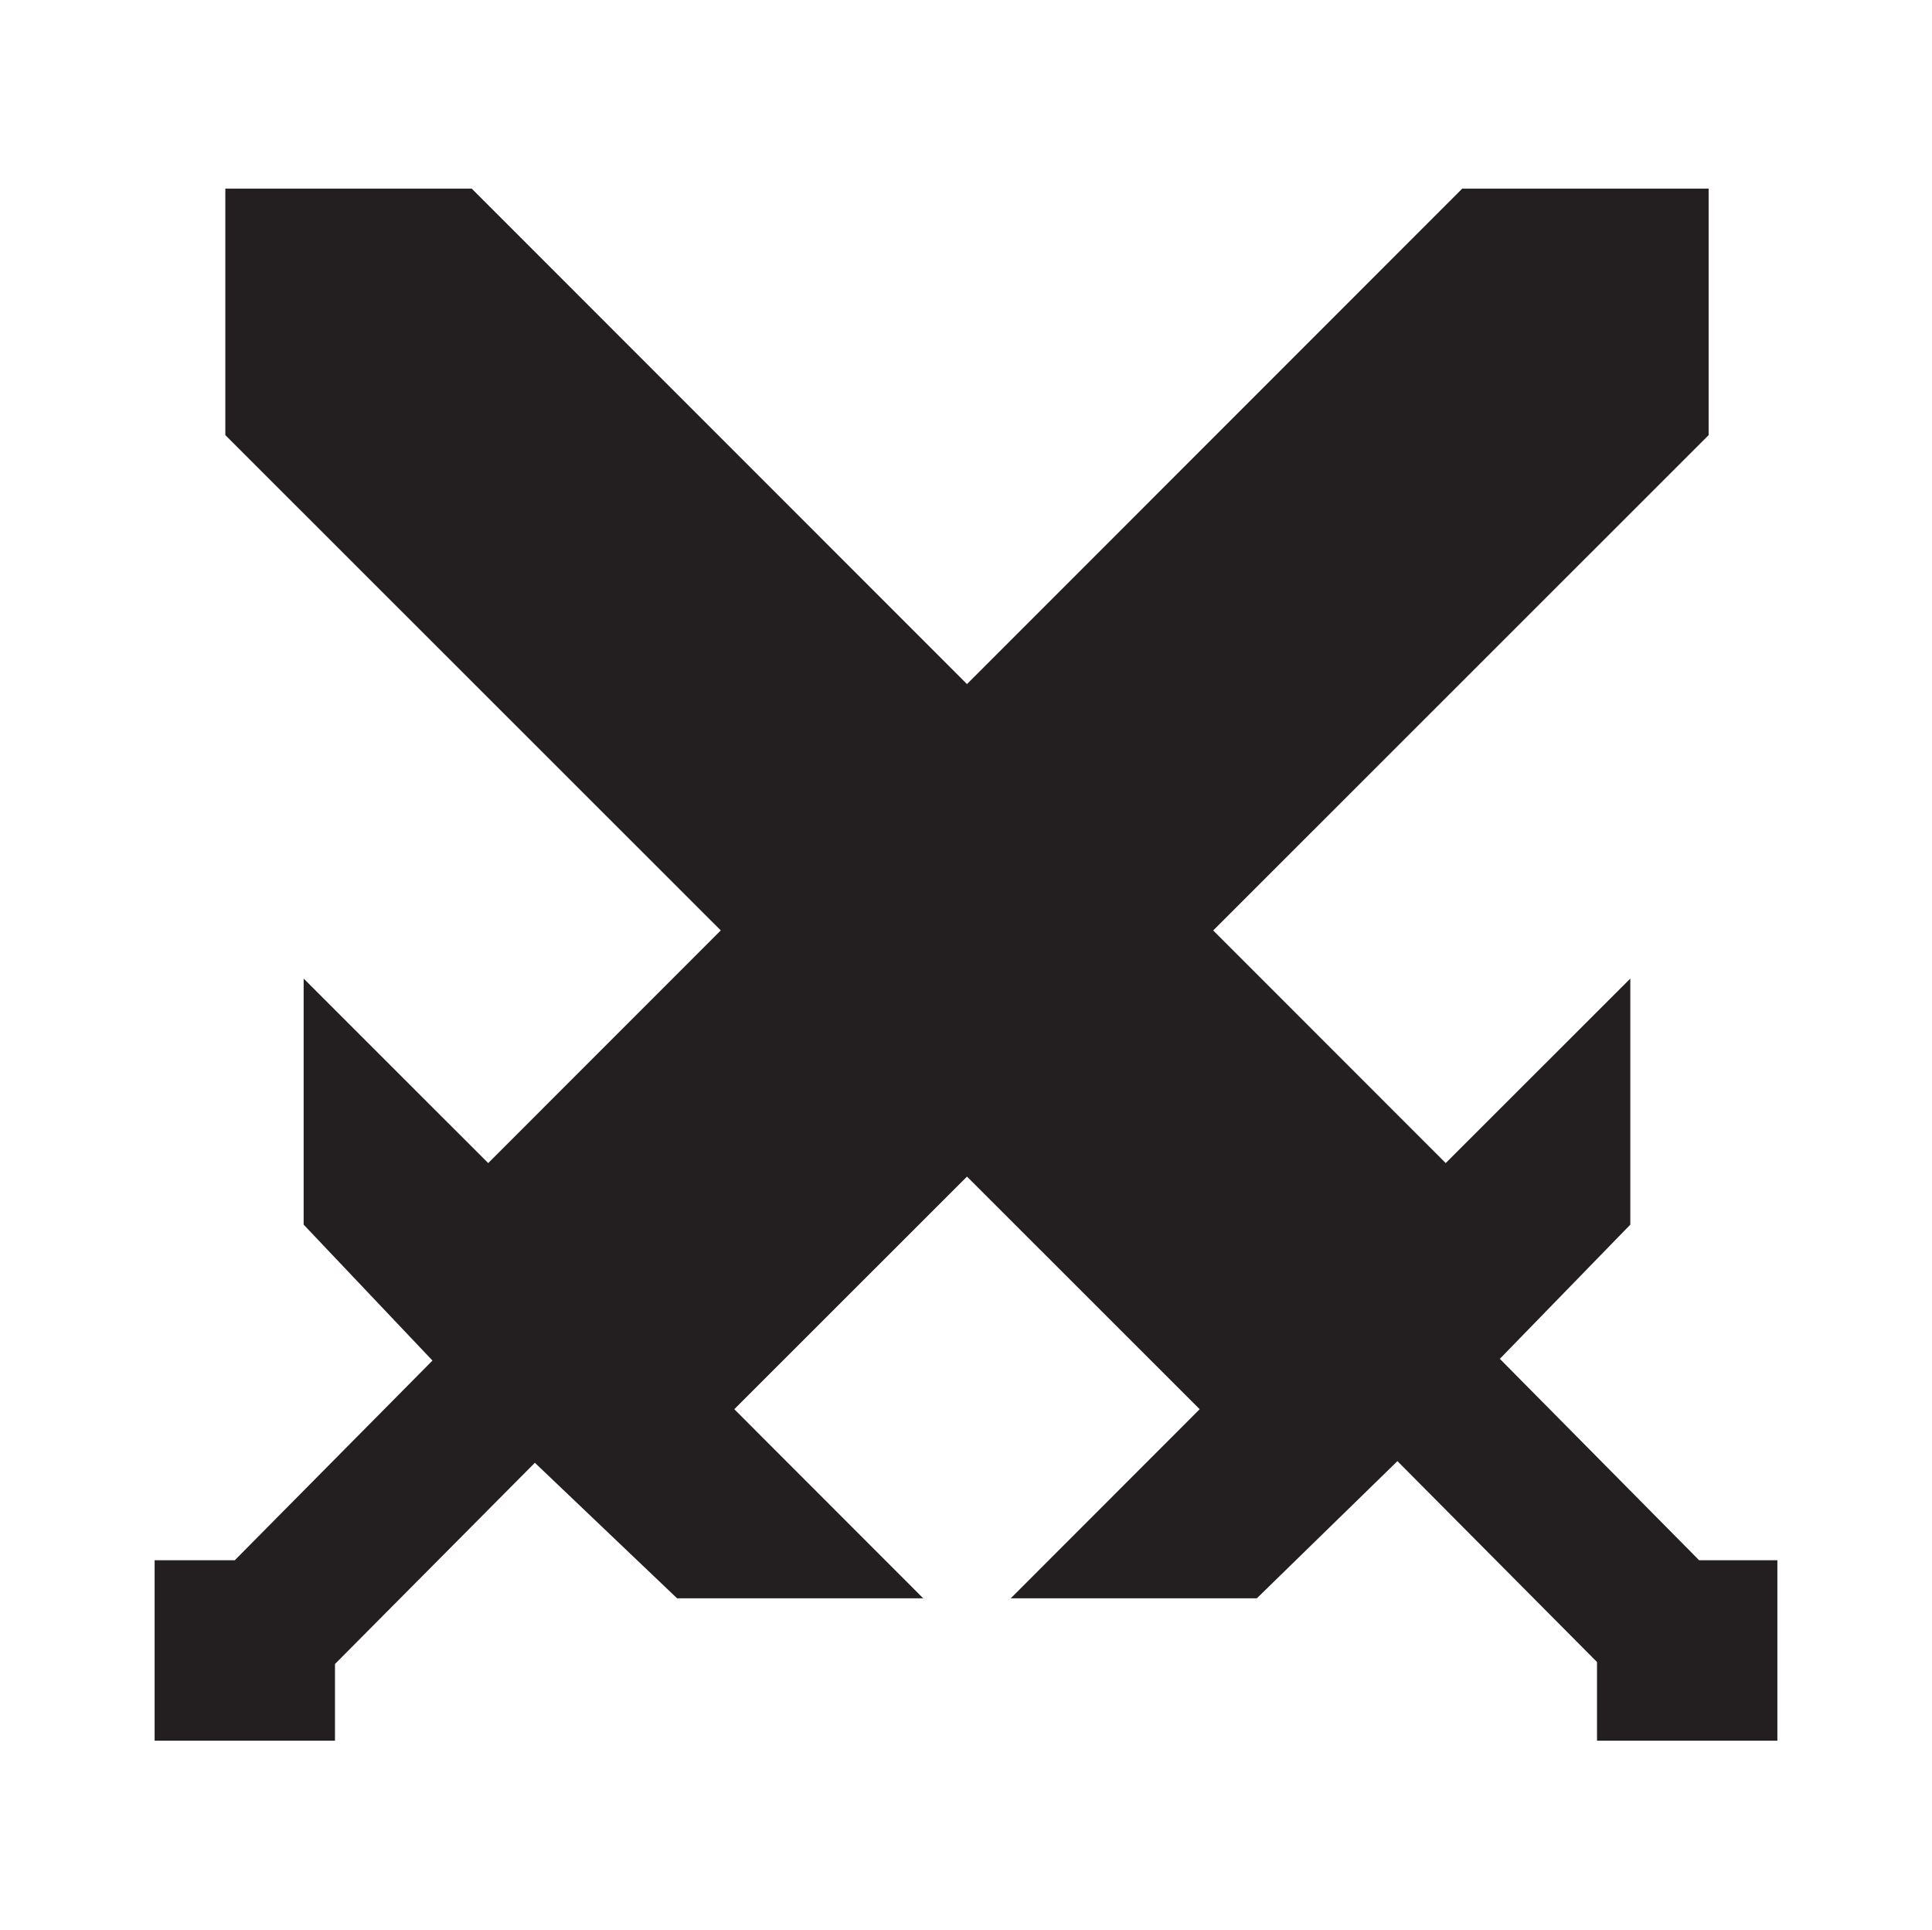
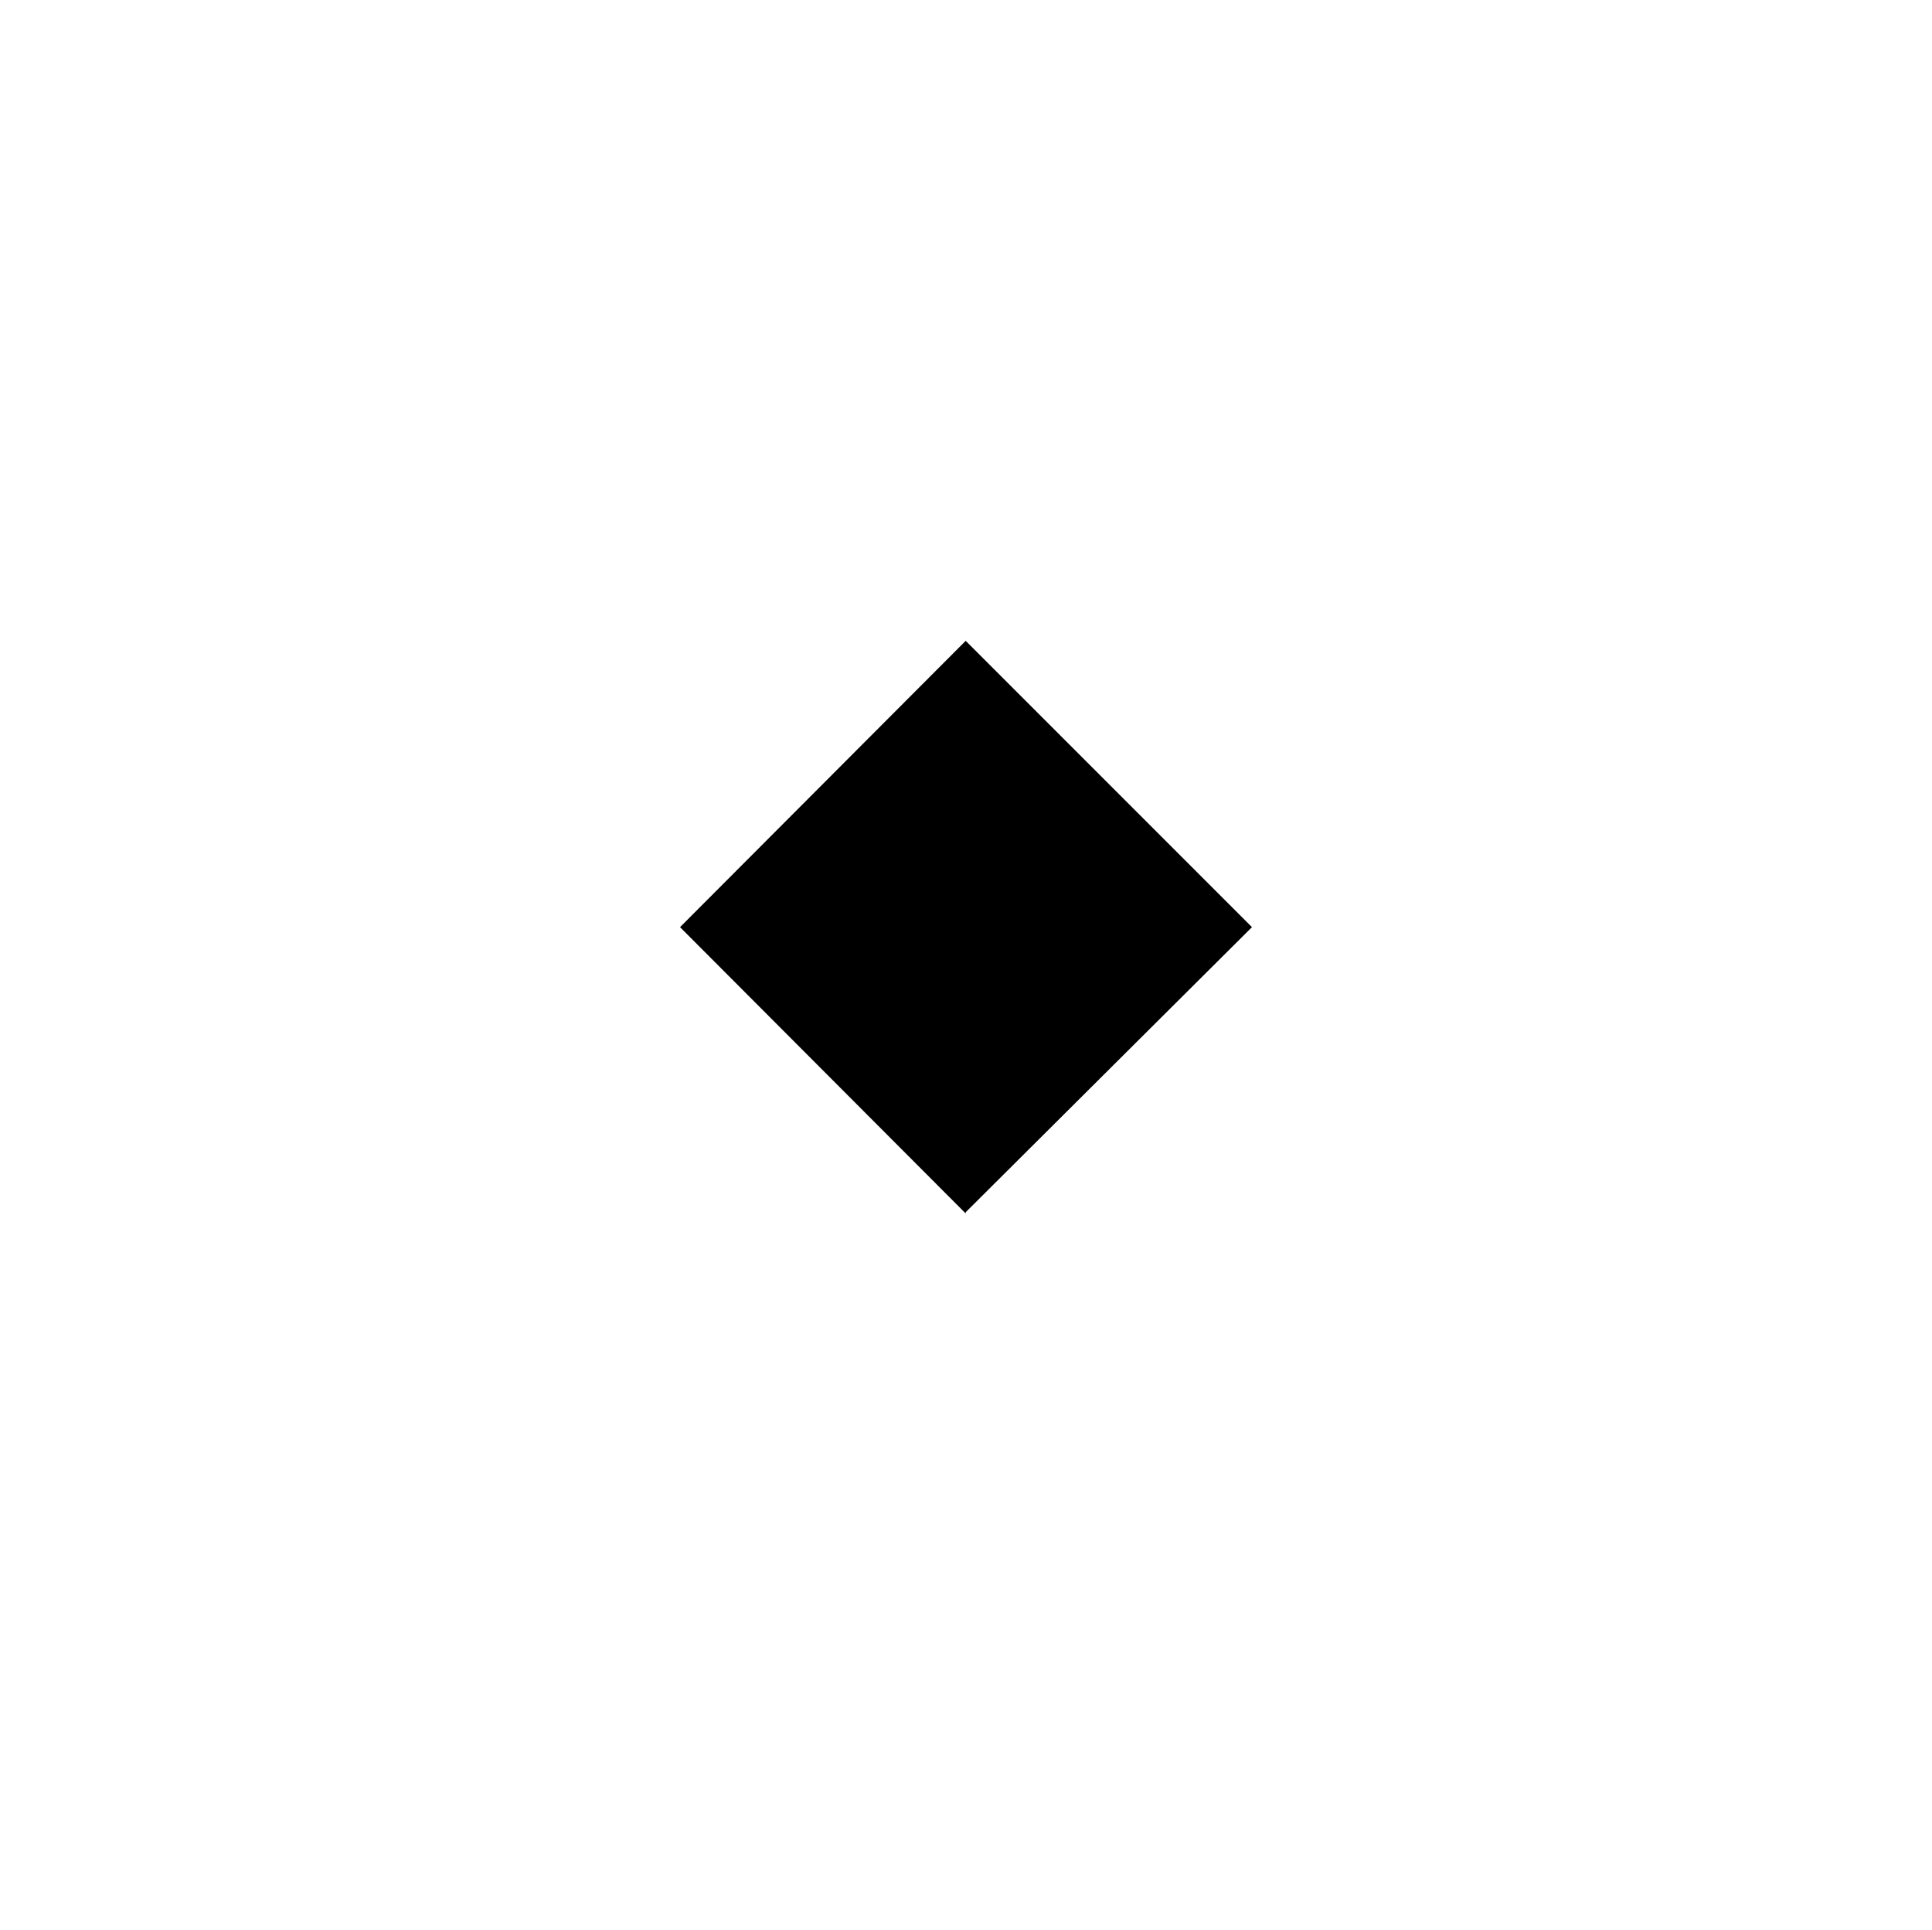
- <svg xmlns="http://www.w3.org/2000/svg" viewBox="0 0 314.5 314">
-   <defs>
-     <style>.cls-1{fill:none;}.cls-2{fill:#231f20;}</style>
-   </defs>
-   <g id="Layer_2" data-name="Layer 2">
-     <g id="Layer_1-2" data-name="Layer 1">
+ <svg xmlns="http://www.w3.org/2000/svg" version="1.1" id="Layer_1" x="0px" y="0px" viewBox="0 0 314.5 314" style="enable-background:new 0 0 314.5 314;" xml:space="preserve">
+   <style type="text/css">
+ 	.st0{fill:none;}
+ </style>
+   <g id="Layer_2_1_">
+     <g id="Layer_1-2">
      <g id="a3d891e3-d1a8-45d9-8bb4-c816c9df960b">
        <g id="aab71d7e-7bf8-4474-9c42-a9921f90853b">
-           <line class="cls-1" x2="314.5" />
-           <line class="cls-1" x1="314.5" y1="314" y2="314" />
+           <line class="st0" x1="0" y1="0" x2="314.5" y2="0" />
+           <line class="st0" x1="314.5" y1="314" x2="0" y2="314" />
        </g>
      </g>
    </g>
-     <g id="pSkill">
-       <polygon id="pSkill-2" data-name="pSkill" class="cls-2" points="276.59 253.94 244.15 221.16 265.39 199.32 265.39 159.27 235.34 189.3 197.49 151.44 278.14 70.82 278.14 70.75 278.14 30.7 238.09 30.7 238.03 30.7 157.41 111.34 76.79 30.7 76.72 30.7 36.68 30.7 36.68 70.75 36.68 70.82 117.33 151.43 79.47 189.3 49.43 159.27 49.43 199.32 70.4 221.44 38.22 253.94 25.17 253.94 25.17 283.31 25.67 283.31 25.74 283.31 54.04 283.31 54.53 283.31 54.53 270.83 87.07 238.08 110.22 260.14 150.29 260.14 119.53 229.36 157.41 191.5 195.29 229.36 164.53 260.14 204.59 260.14 227.48 237.81 259.97 270.51 259.97 283.31 260.78 283.31 289.08 283.31 289.14 283.31 289.33 283.31 289.33 283.12 289.33 254.81 289.33 253.94 276.59 253.94" />
+   </g>
+   <g id="Values">
+     <g id="mDamage">
+       <polygon points="157.2,104.3 110.7,150.9 157.2,197.5 157.2,197.3 203.8,150.9   " />
    </g>
  </g>
</svg>
